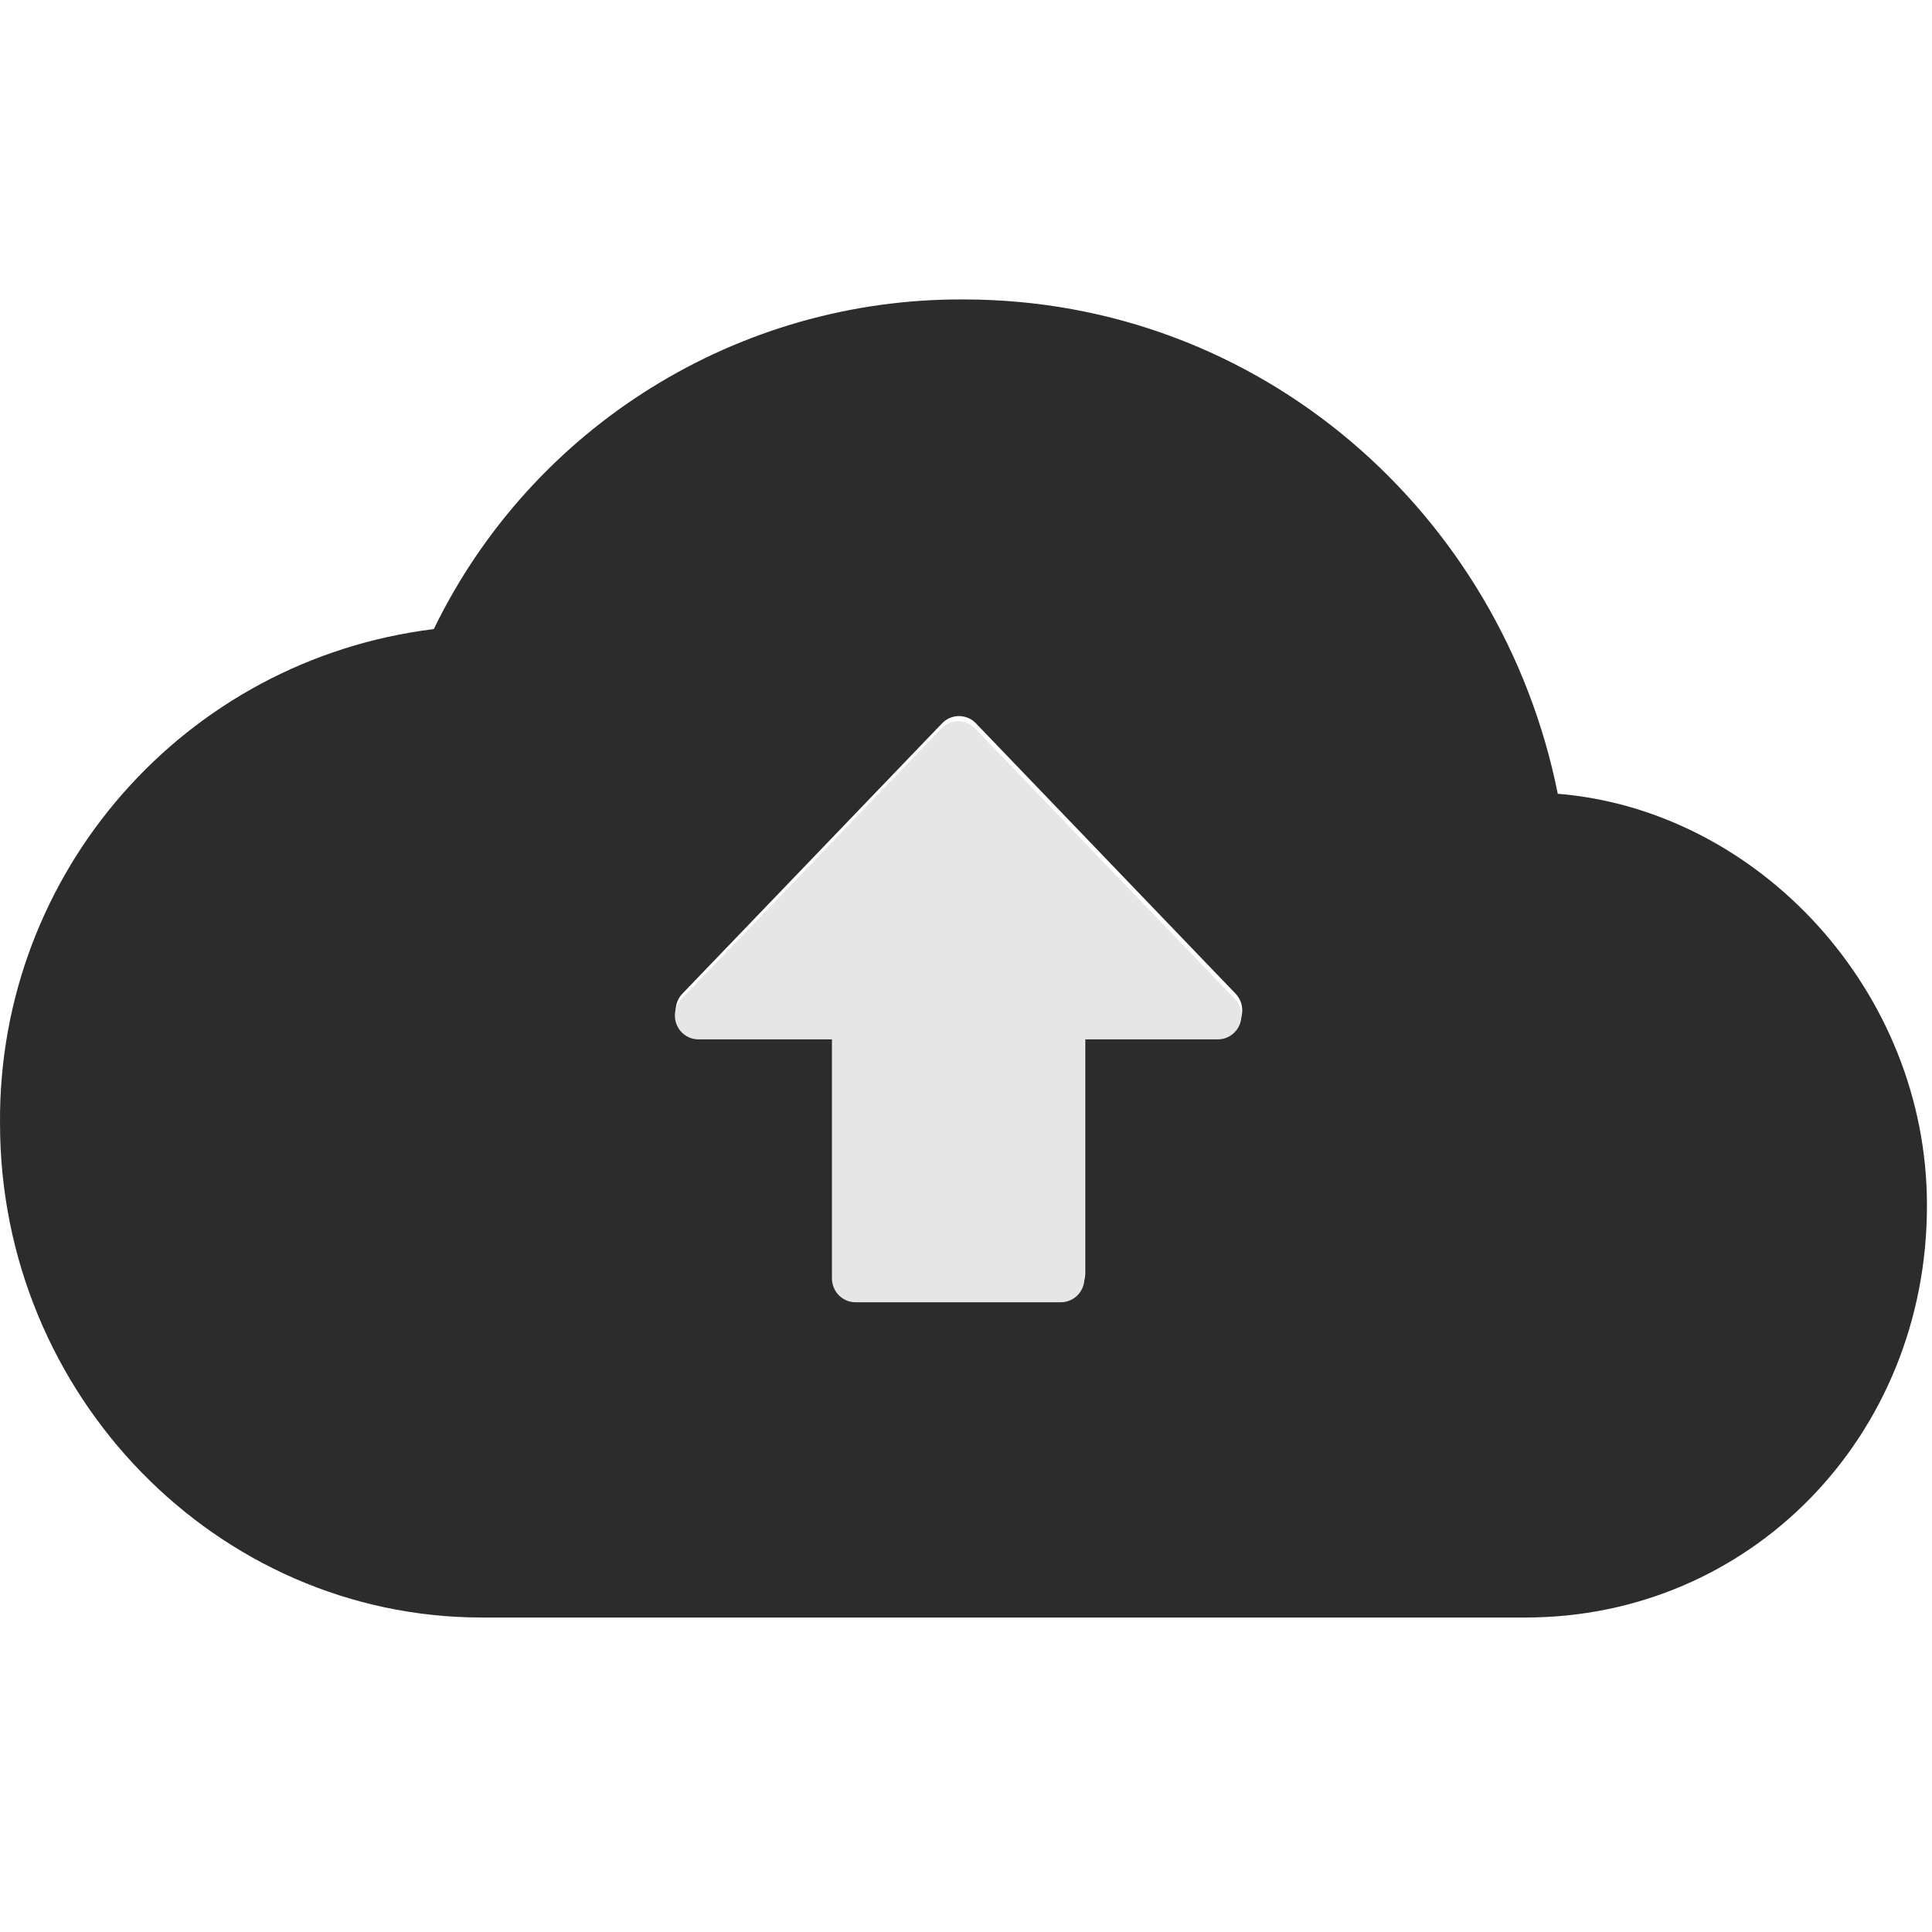
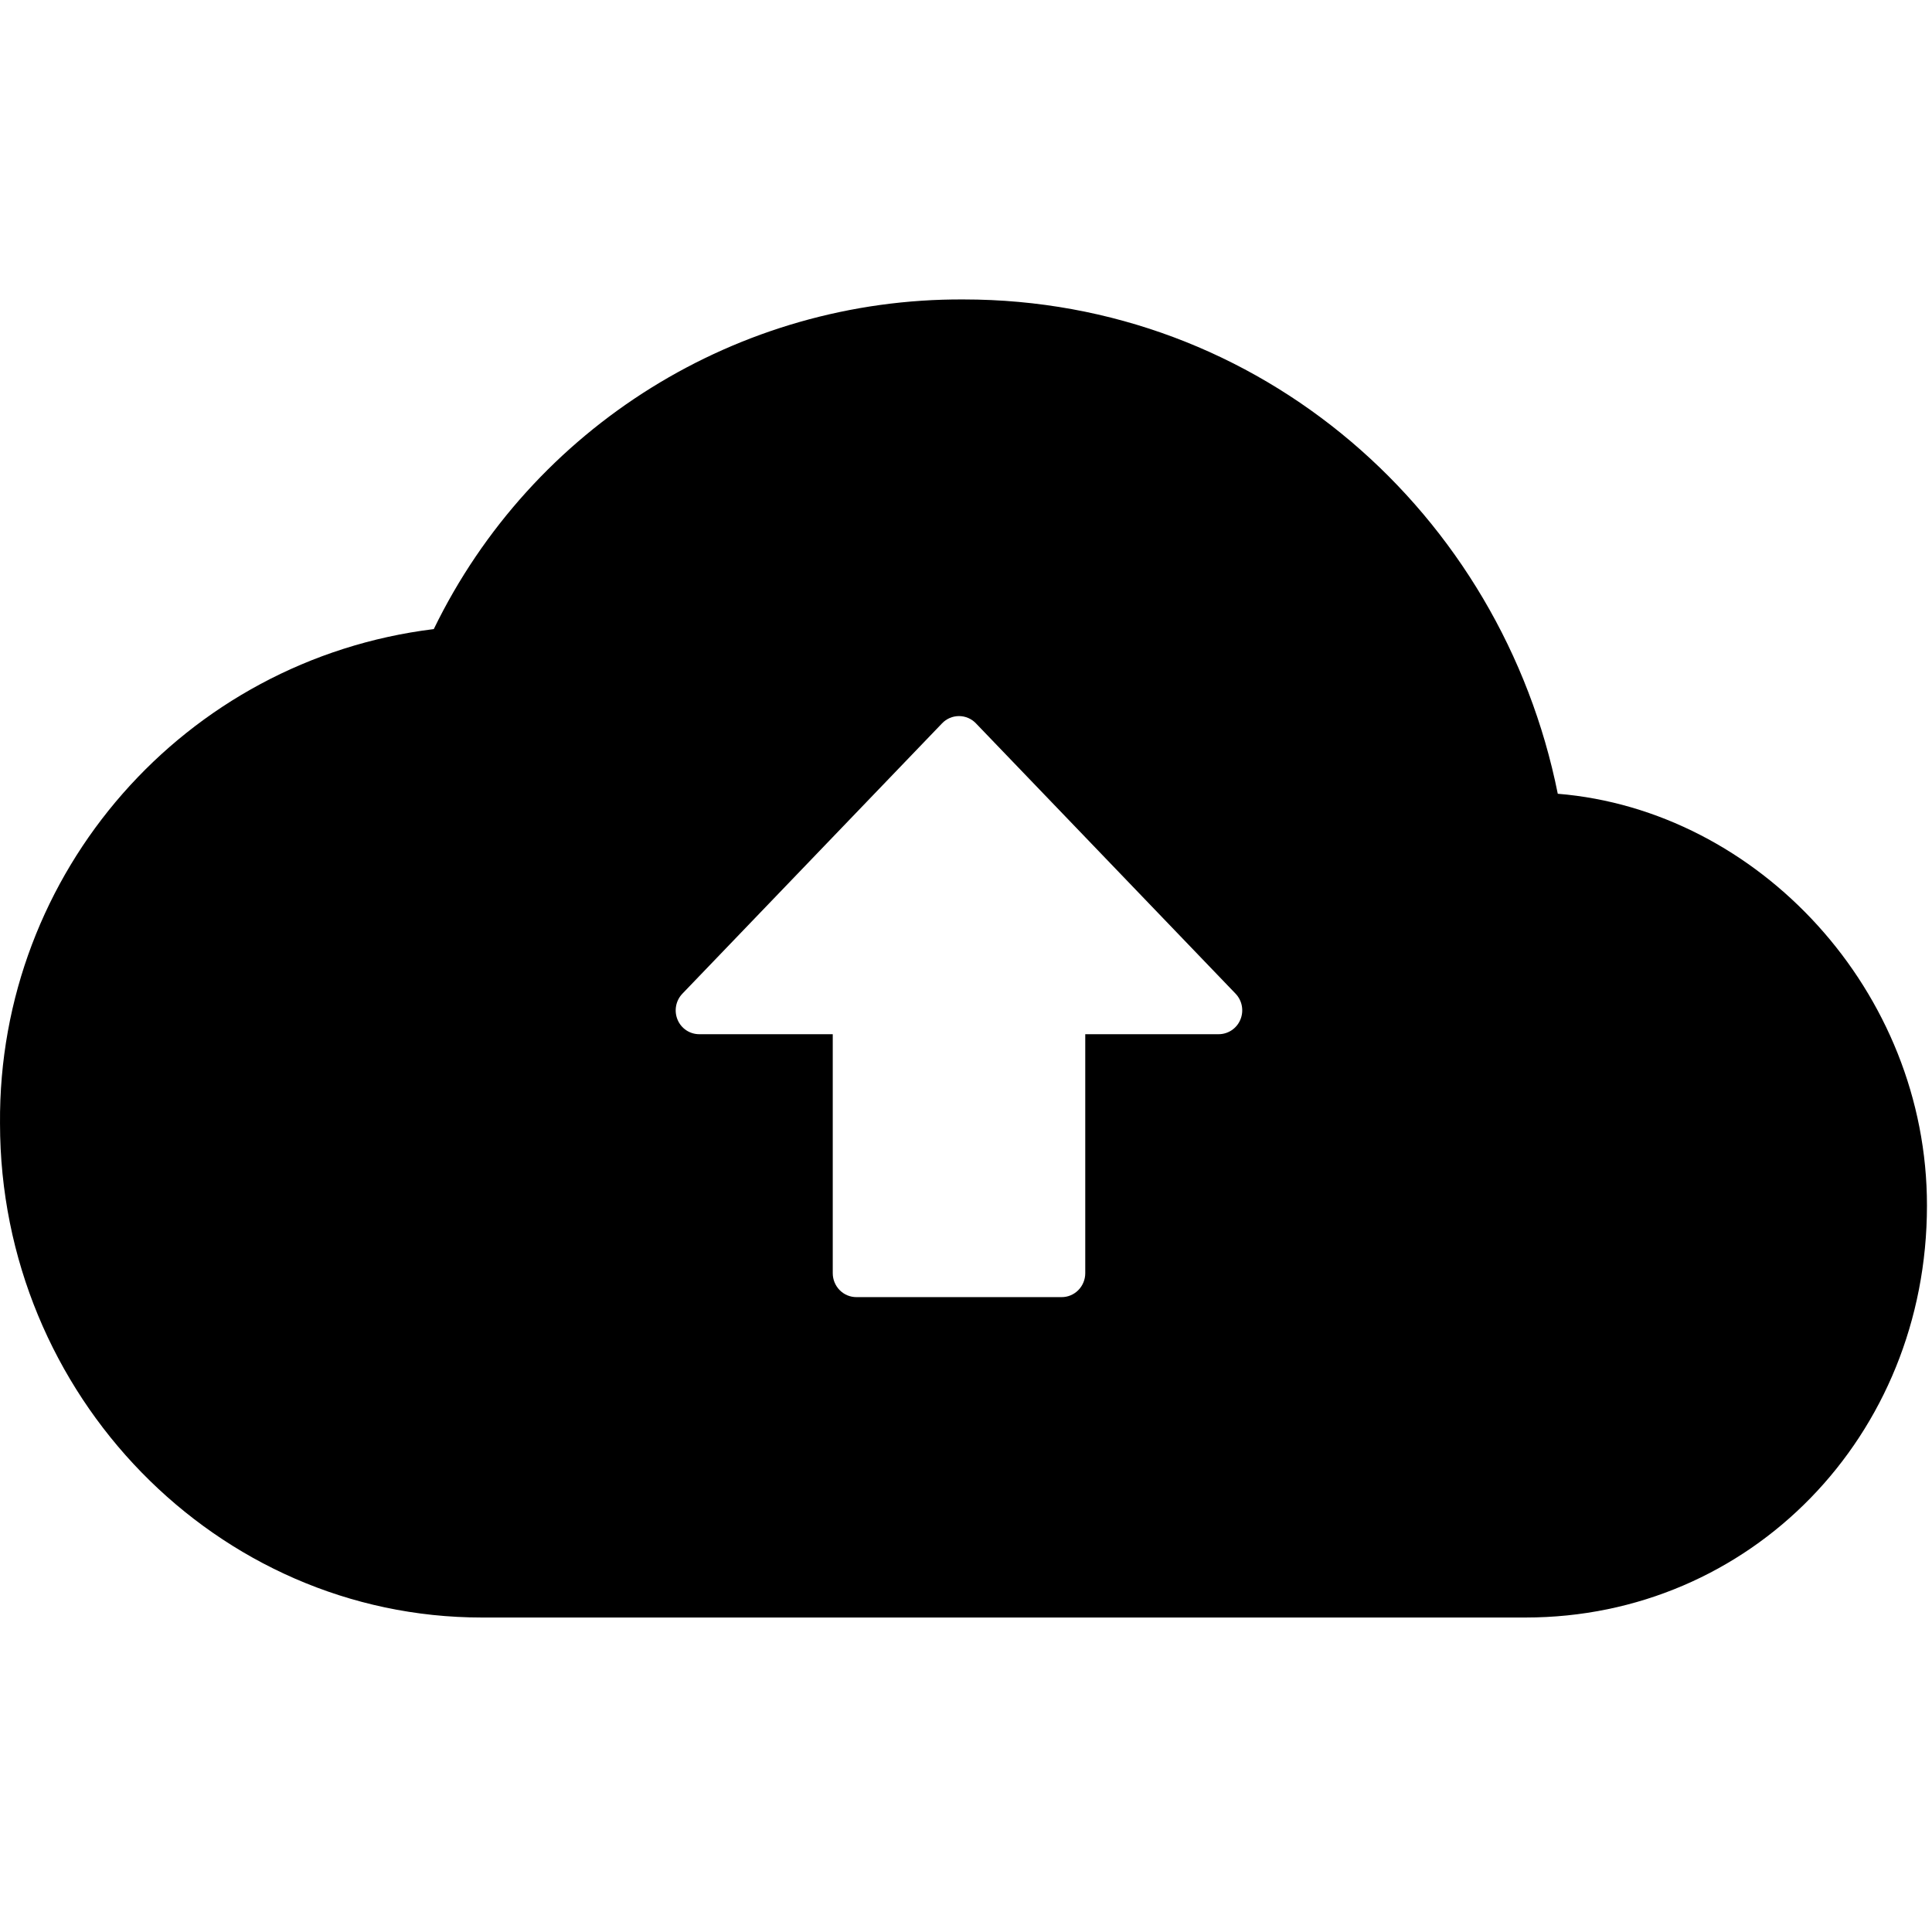
<svg xmlns="http://www.w3.org/2000/svg" t="1701671354530" class="icon" viewBox="0 0 1484 1024" version="1.1" p-id="49025" data-spm-anchor-id="a313x.search_index.0.i1.af3c3a811oNmsH" width="200" height="200">
-   <path d="M1196.556 379.715C1153.414 164.483 968.264 0.006 740.181 0.006a449.919 449.919 0 0 0-406.986 253.208C141.812 276.781-1.502 440.086 0.011 632.909c0 208.835 166.584 379.531 370.092 379.531h801.683c172.625 0 308.341-139.278 308.341-316.37 0.178-164.477-129.29-303.77-283.572-316.37v0.015zM833.602 564.39v183.562c0 4.897-1.929 9.572-5.343 13.03-3.413 3.458-8.044 5.387-12.867 5.357H657.861a18.002 18.002 0 0 1-12.867-5.343 18.551 18.551 0 0 1-5.343-13.06V564.39h-102.444a18.046 18.046 0 0 1-16.77-11.16c-2.835-6.812-1.365-14.692 3.74-19.99l199.412-207.604a17.957 17.957 0 0 1 26.06 0l199.412 207.618c5.075 5.283 6.53 13.164 3.68 19.96a18.076 18.076 0 0 1-16.71 11.175h-102.444z" fill="#2c2c2c" p-id="49026" data-spm-anchor-id="a313x.search_index.0.i2.af3c3a811oNmsH" class="" />
-   <path d="M832.978 568.352v183.547c0 4.897-1.929 9.587-5.343 13.045-3.413 3.443-8.058 5.372-12.867 5.343H657.237a18.002 18.002 0 0 1-12.867-5.343 18.551 18.551 0 0 1-5.343-13.045V568.352h-102.444a18.046 18.046 0 0 1-16.755-11.16c-2.849-6.827-1.38-14.692 3.71-19.99l199.426-207.618a17.957 17.957 0 0 1 26.075 0l199.397 207.618c5.075 5.298 6.53 13.178 3.68 19.975a18.076 18.076 0 0 1-16.71 11.175h-102.429z" fill="#e6e6e6" p-id="49027" data-spm-anchor-id="a313x.search_index.0.i0.af3c3a811oNmsH" class="" />
+   <path d="M1196.556 379.715C1153.414 164.483 968.264 0.006 740.181 0.006a449.919 449.919 0 0 0-406.986 253.208C141.812 276.781-1.502 440.086 0.011 632.909c0 208.835 166.584 379.531 370.092 379.531h801.683c172.625 0 308.341-139.278 308.341-316.37 0.178-164.477-129.29-303.77-283.572-316.37v0.015zM833.602 564.39v183.562c0 4.897-1.929 9.572-5.343 13.03-3.413 3.458-8.044 5.387-12.867 5.357H657.861a18.002 18.002 0 0 1-12.867-5.343 18.551 18.551 0 0 1-5.343-13.06V564.39h-102.444a18.046 18.046 0 0 1-16.77-11.16c-2.835-6.812-1.365-14.692 3.74-19.99l199.412-207.604a17.957 17.957 0 0 1 26.06 0l199.412 207.618c5.075 5.283 6.53 13.164 3.68 19.96a18.076 18.076 0 0 1-16.71 11.175h-102.444z" fill="currentColor" p-id="49026" data-spm-anchor-id="a313x.search_index.0.i2.af3c3a811oNmsH" class="" />
</svg>
